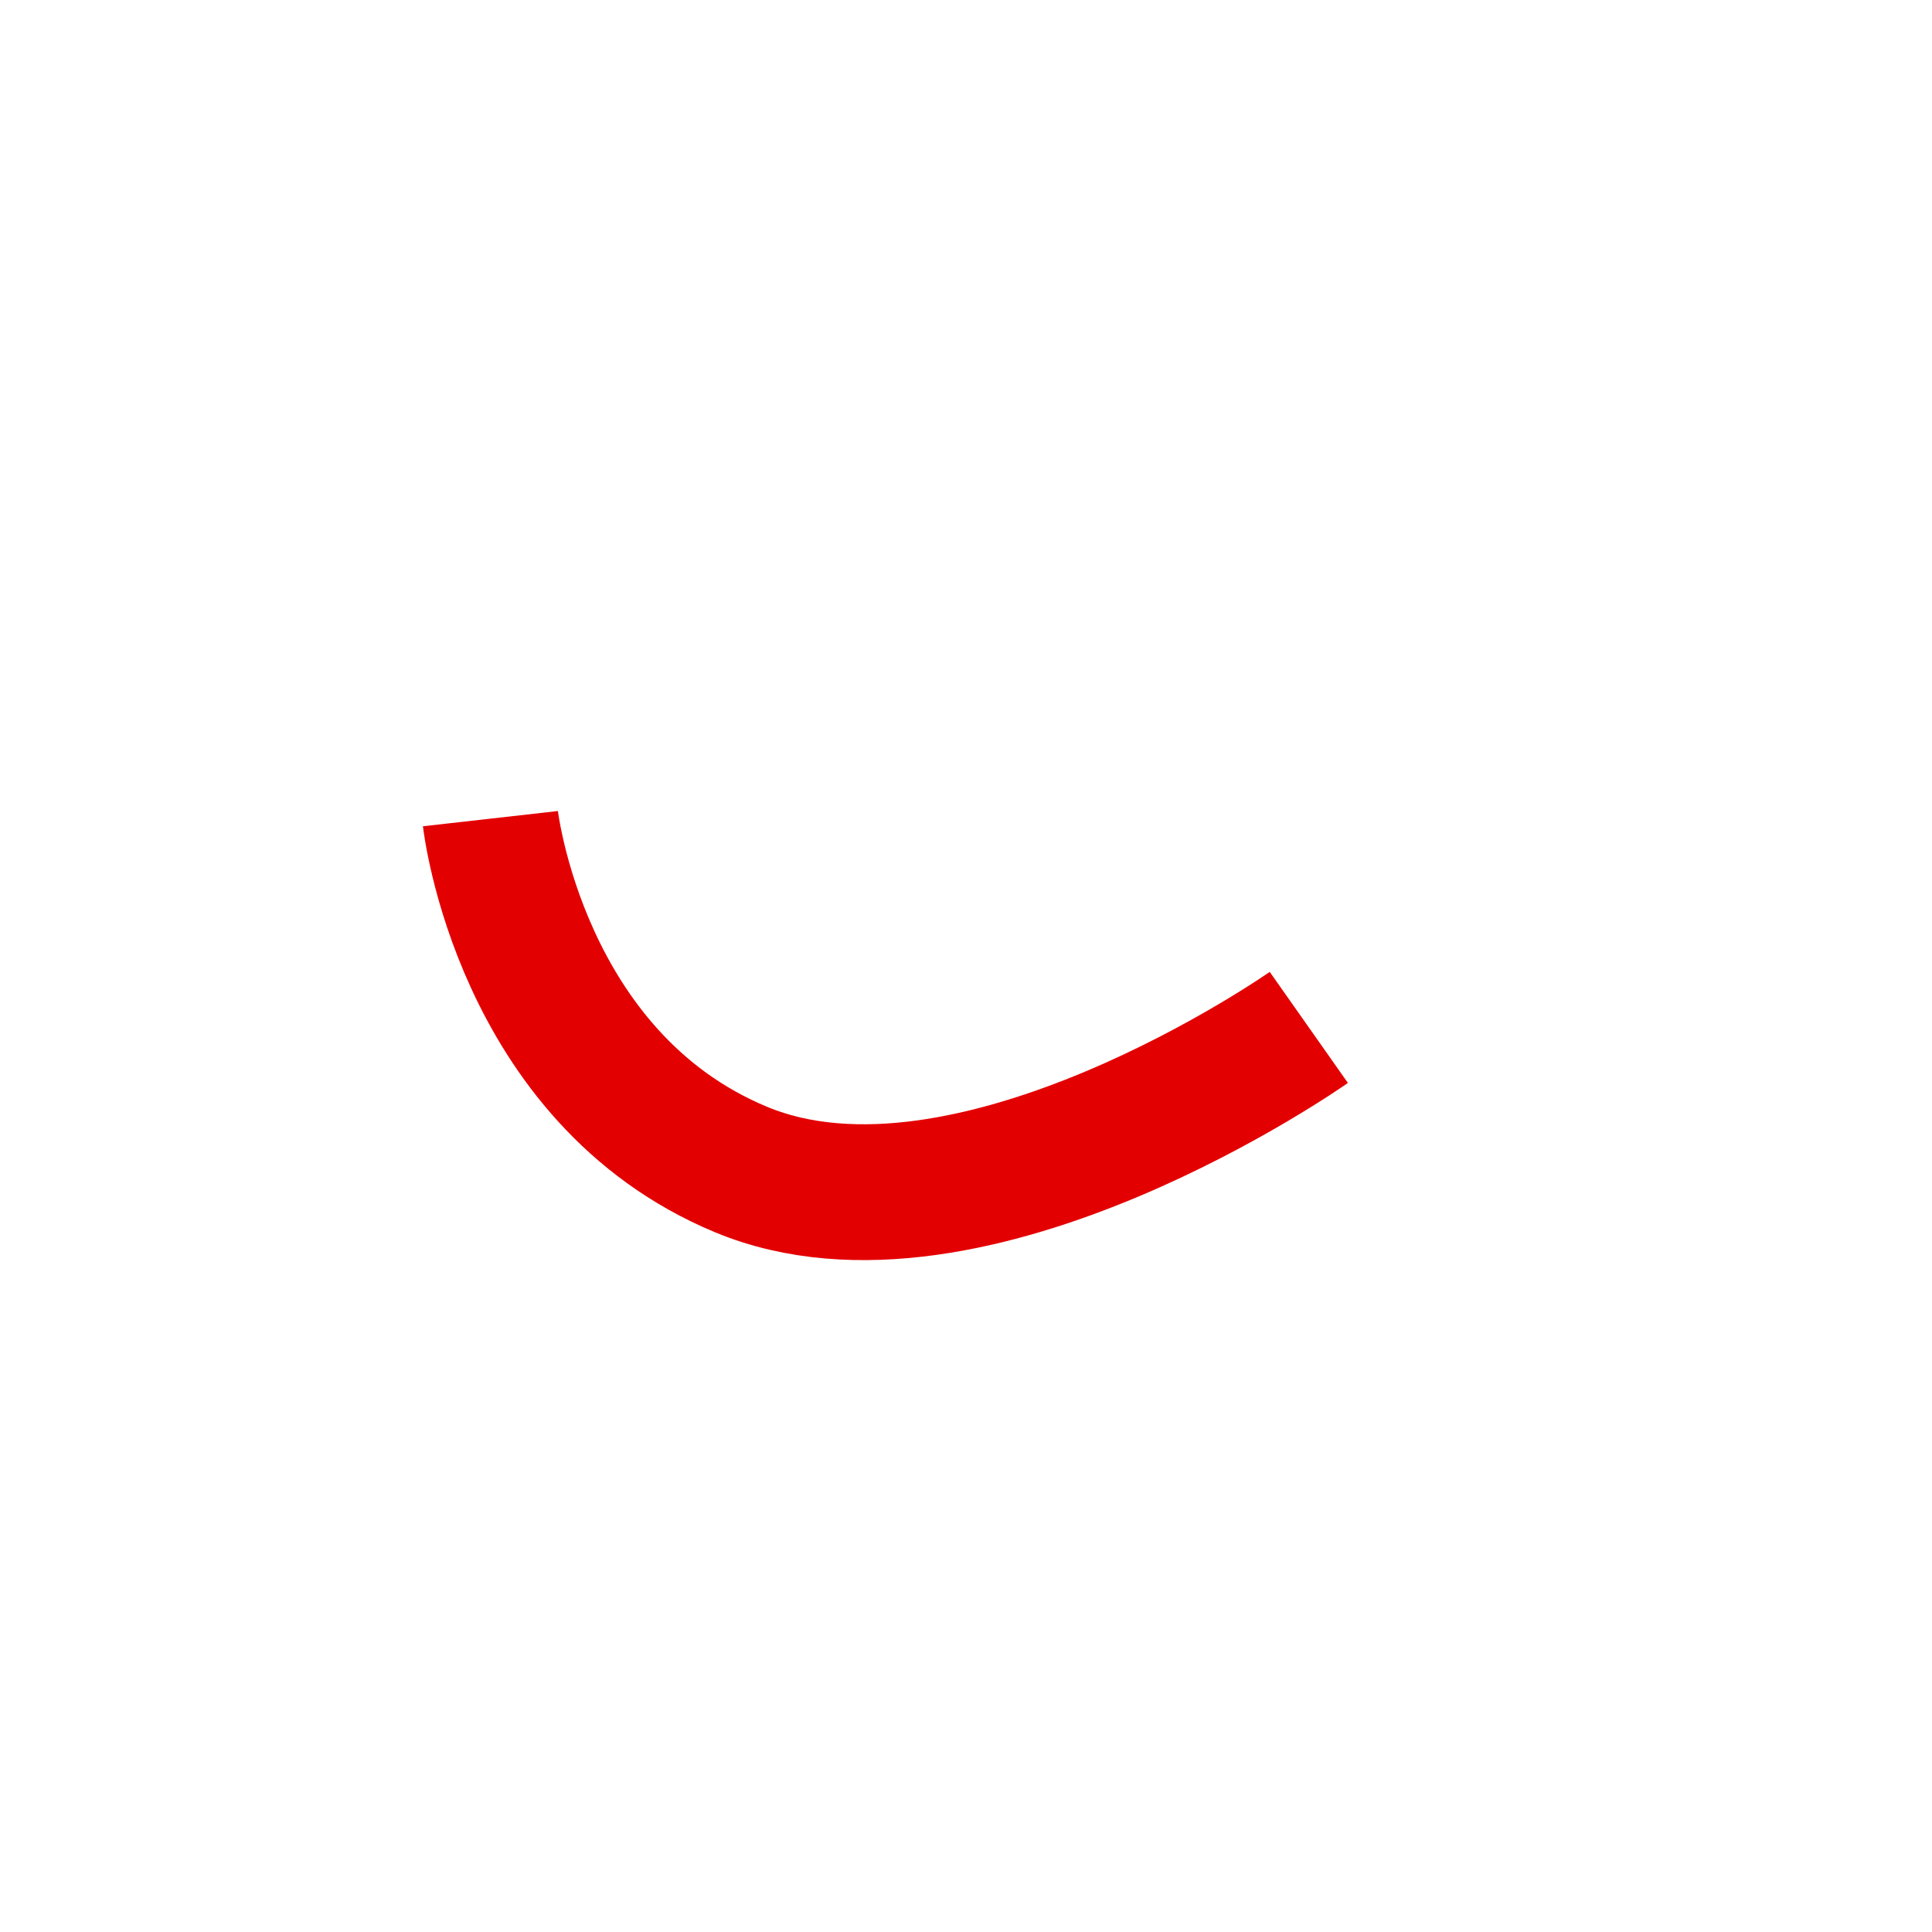
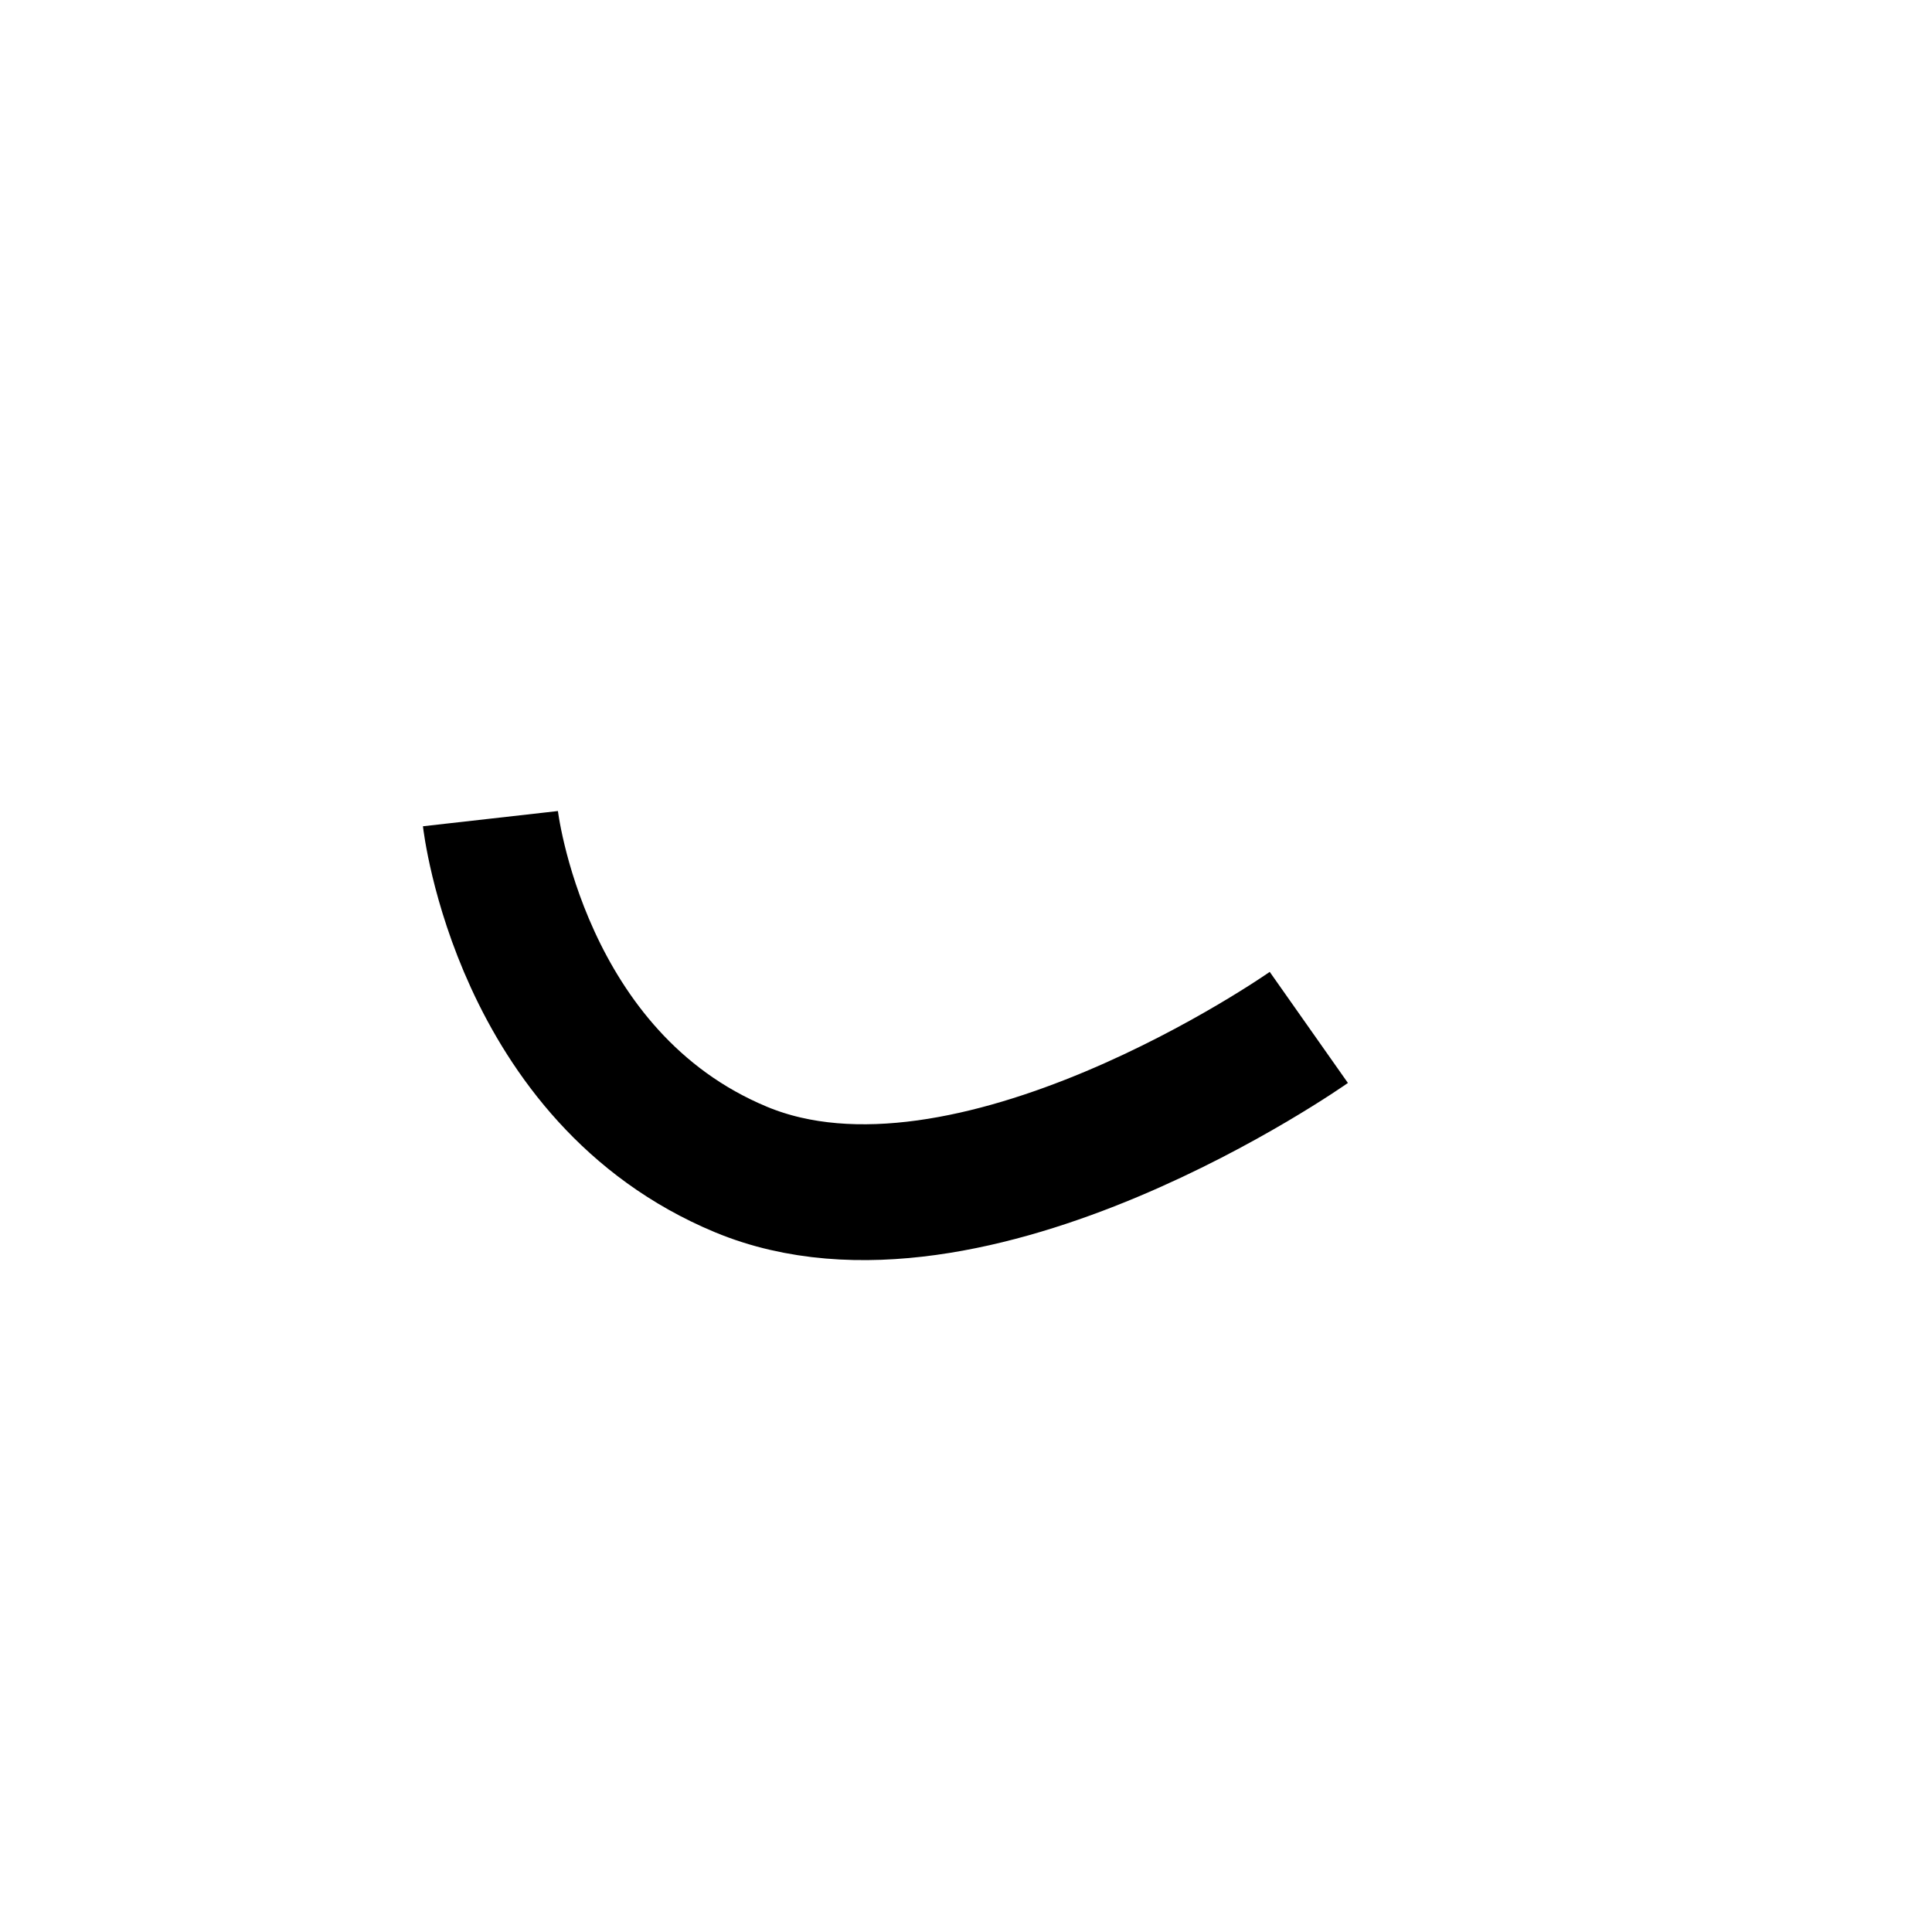
<svg xmlns="http://www.w3.org/2000/svg" width="52" height="52" viewBox="0 0 52 52" fill="none">
  <g id="eyebrows-14">
-     <path id="Vector" d="M35.227 27.653C35.227 27.653 26.135 34.053 19.943 31.477C13.986 29 13.2 22.034 13.2 22.034" stroke="#E30000" stroke-width="3.656" />
+     <path id="Vector" d="M35.227 27.653C35.227 27.653 26.135 34.053 19.943 31.477C13.986 29 13.2 22.034 13.2 22.034" stroke="#000000" stroke-width="3.656" />
  </g>
</svg>
